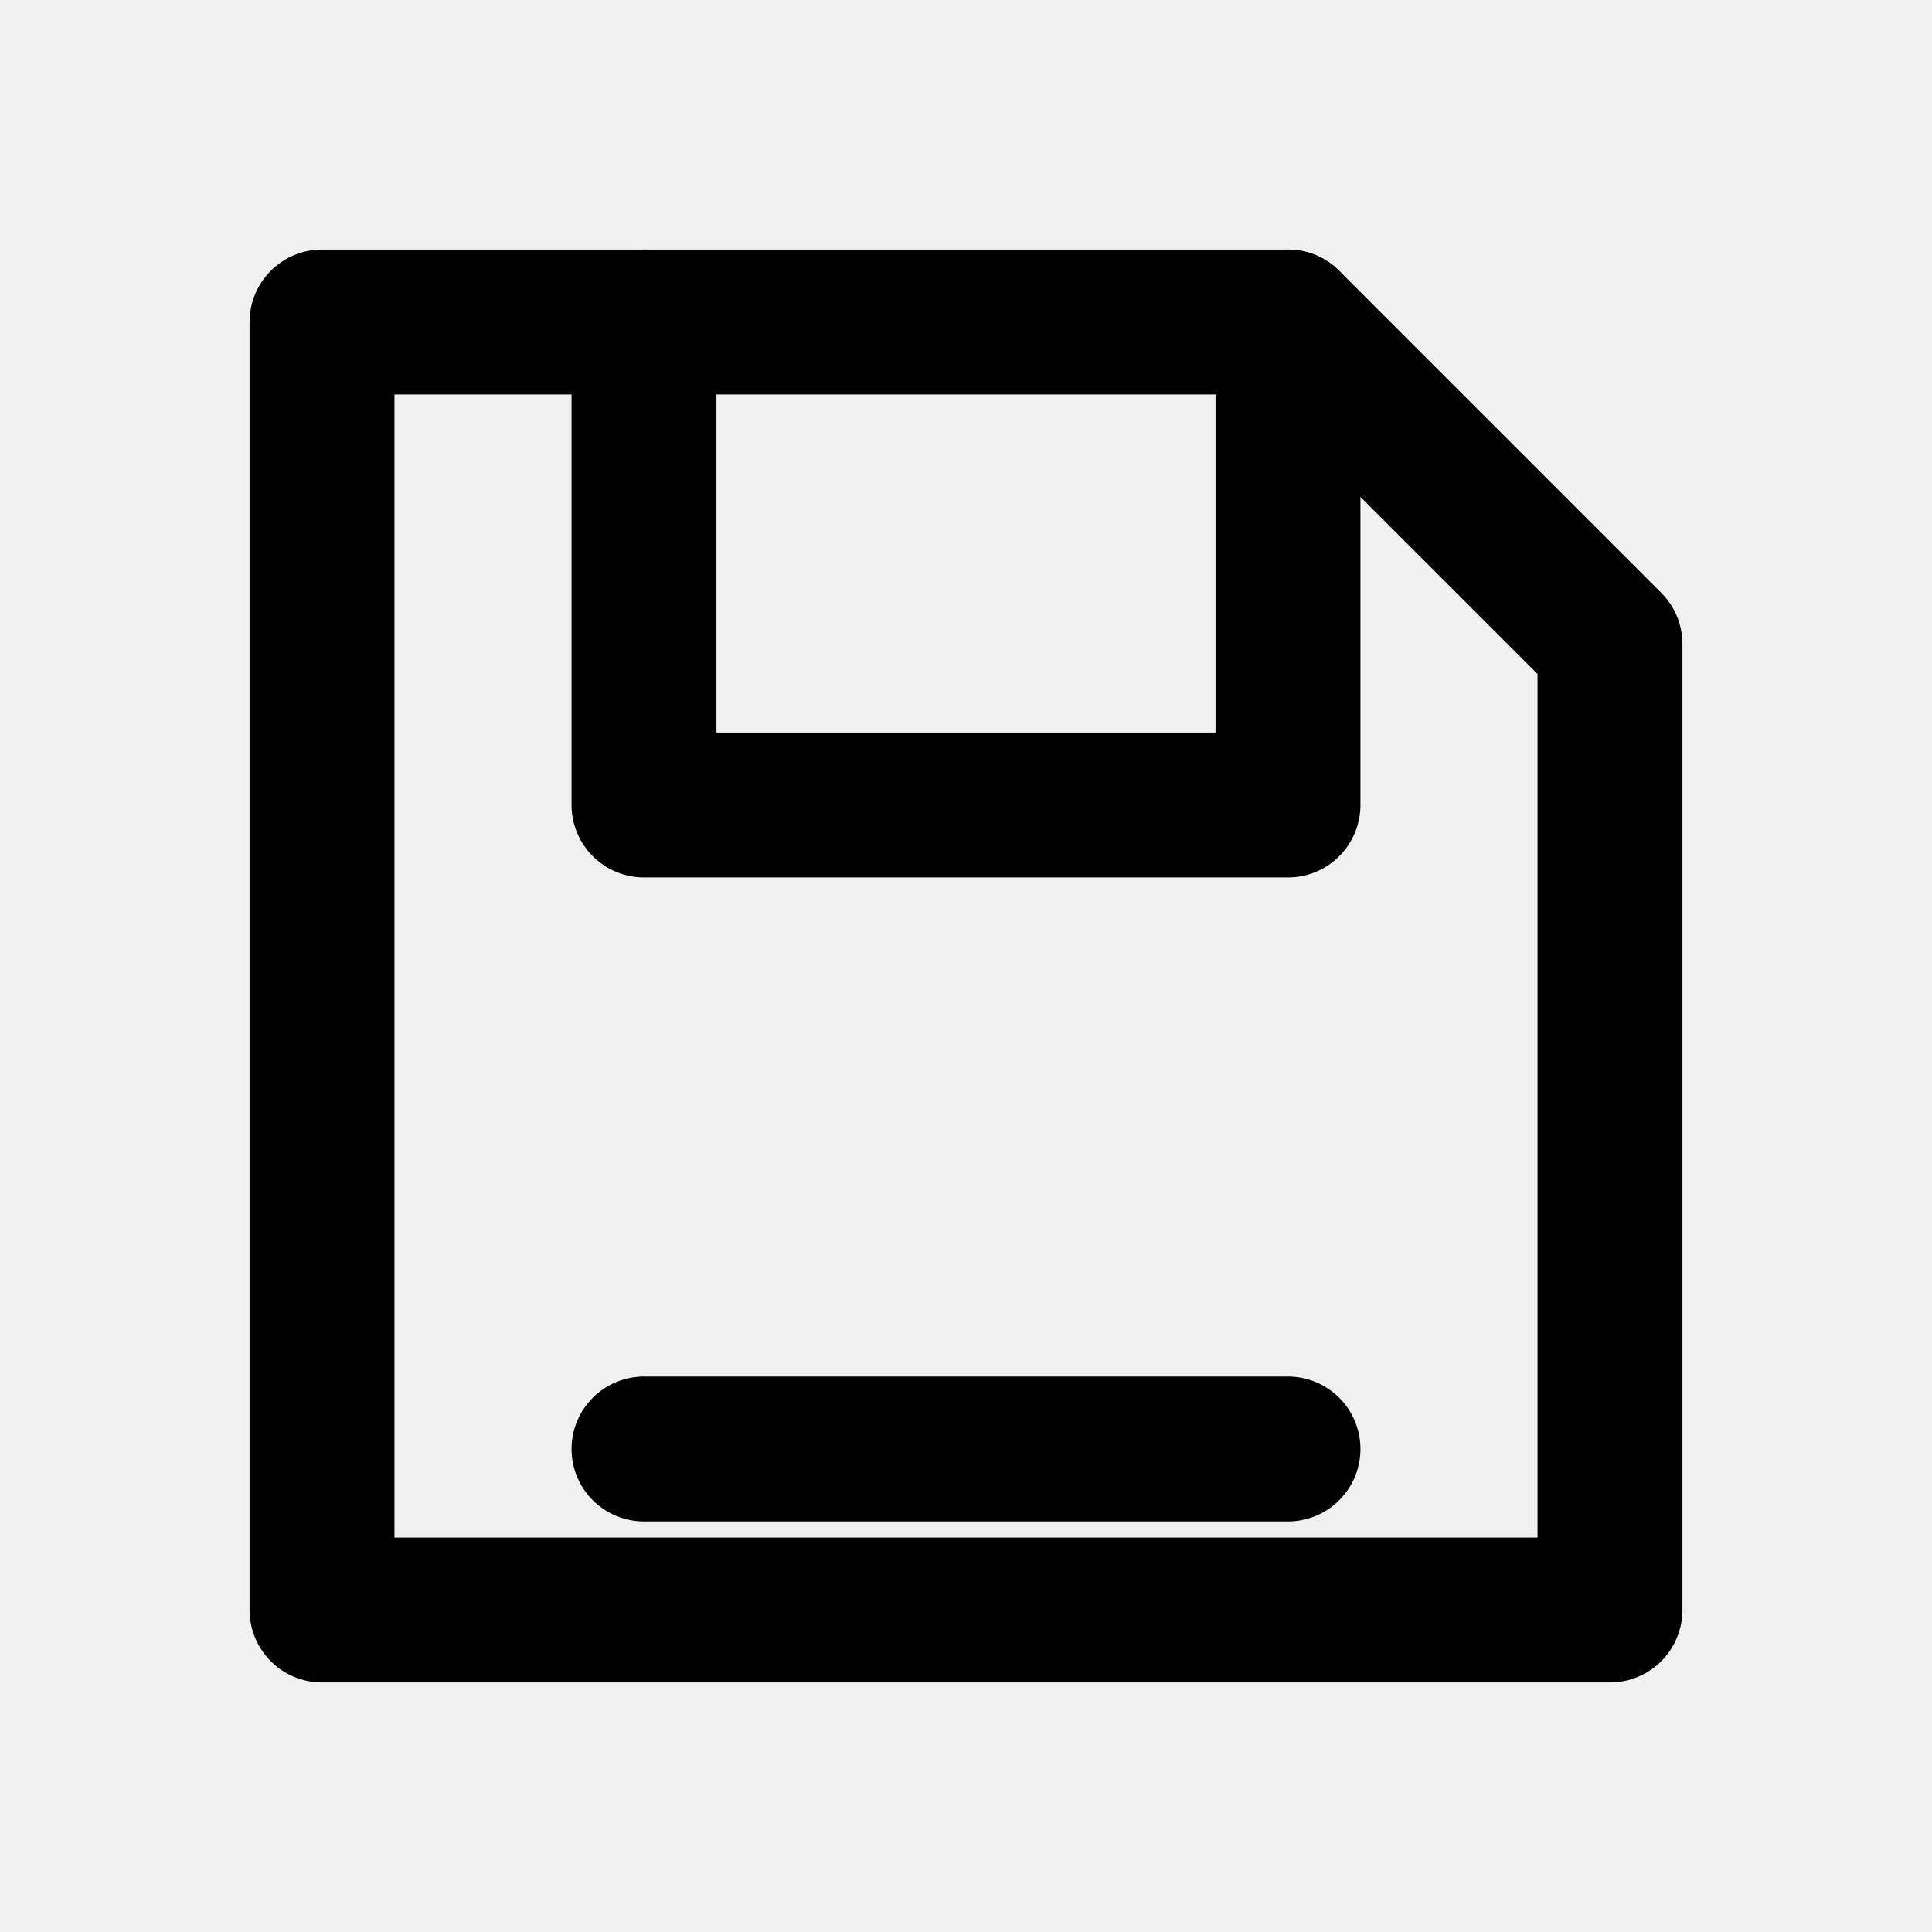
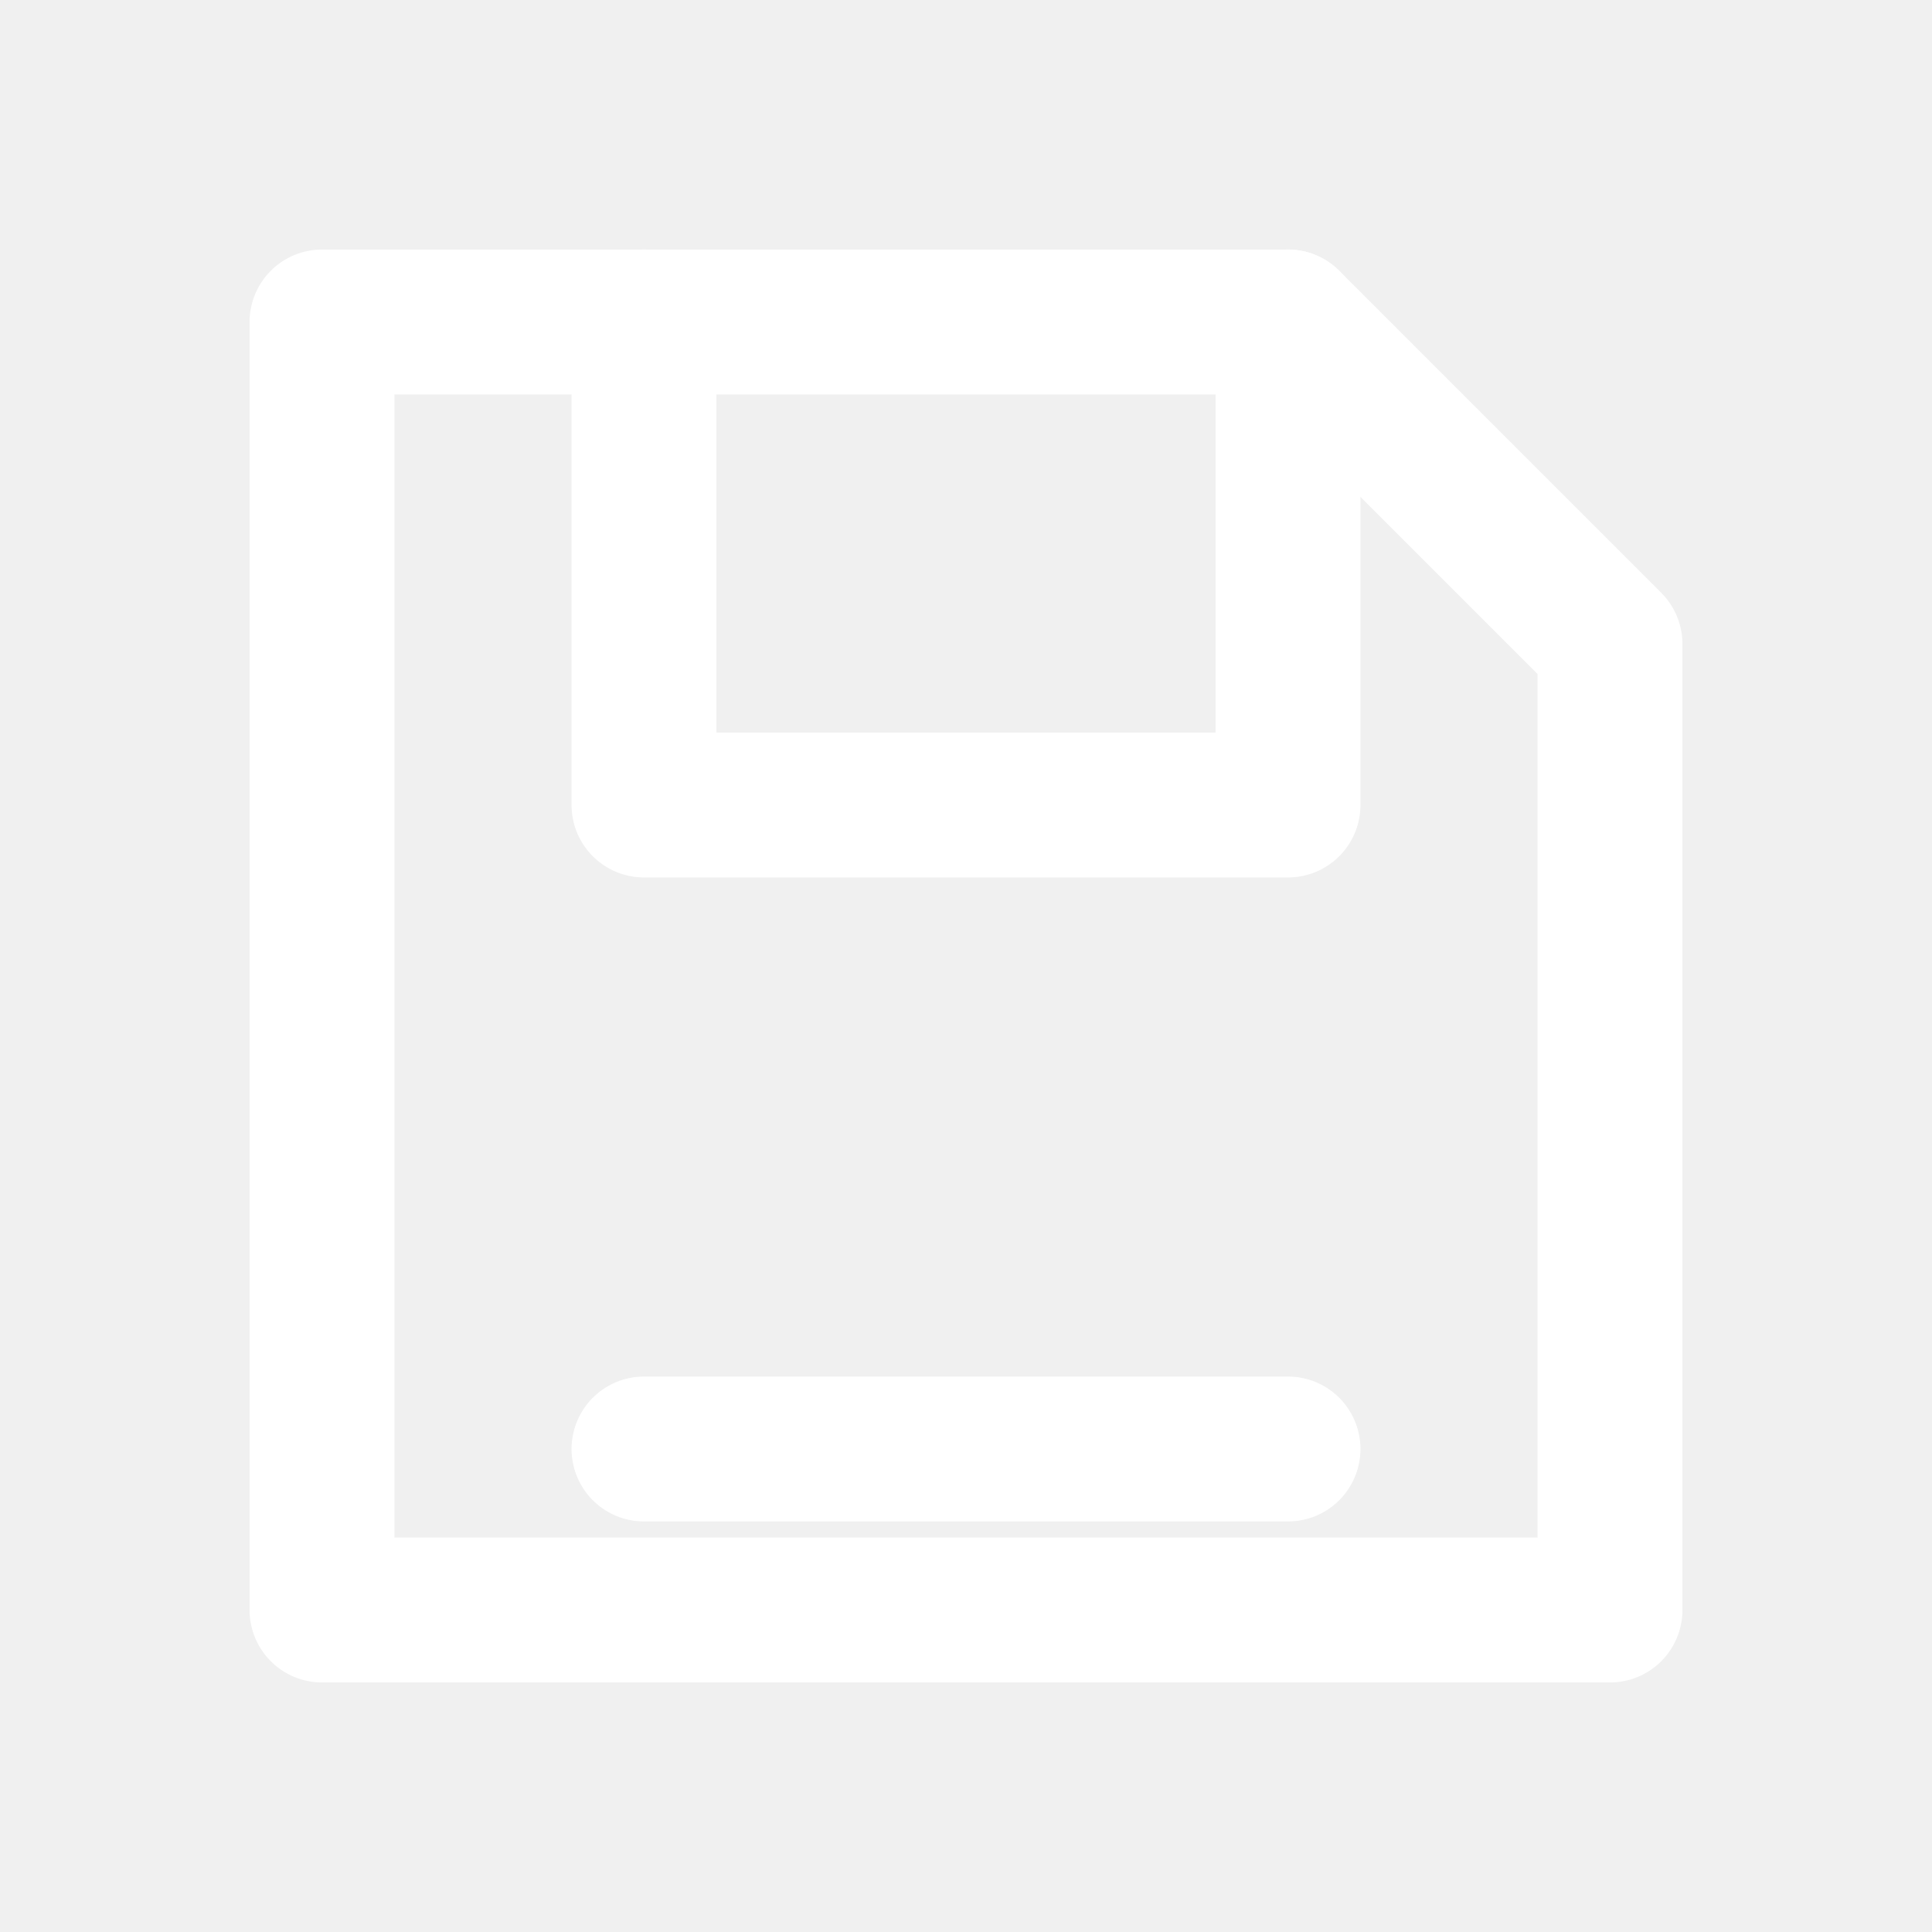
- <svg xmlns="http://www.w3.org/2000/svg" width="24" height="24" viewBox="0 0 24 24" fill="none" stroke="currentColor" stroke-width="1.8" stroke-linecap="round" stroke-linejoin="round">
+ <svg xmlns="http://www.w3.org/2000/svg" width="24" height="24" viewBox="0 0 24 24" fill="none" stroke="white" stroke-width="1.8" stroke-linecap="round" stroke-linejoin="round">
  <path d="M4 4h12l4 4v12H4z" />
  <path d="M8 4v6h8V4" />
  <path d="M8 18h8" />
</svg>
